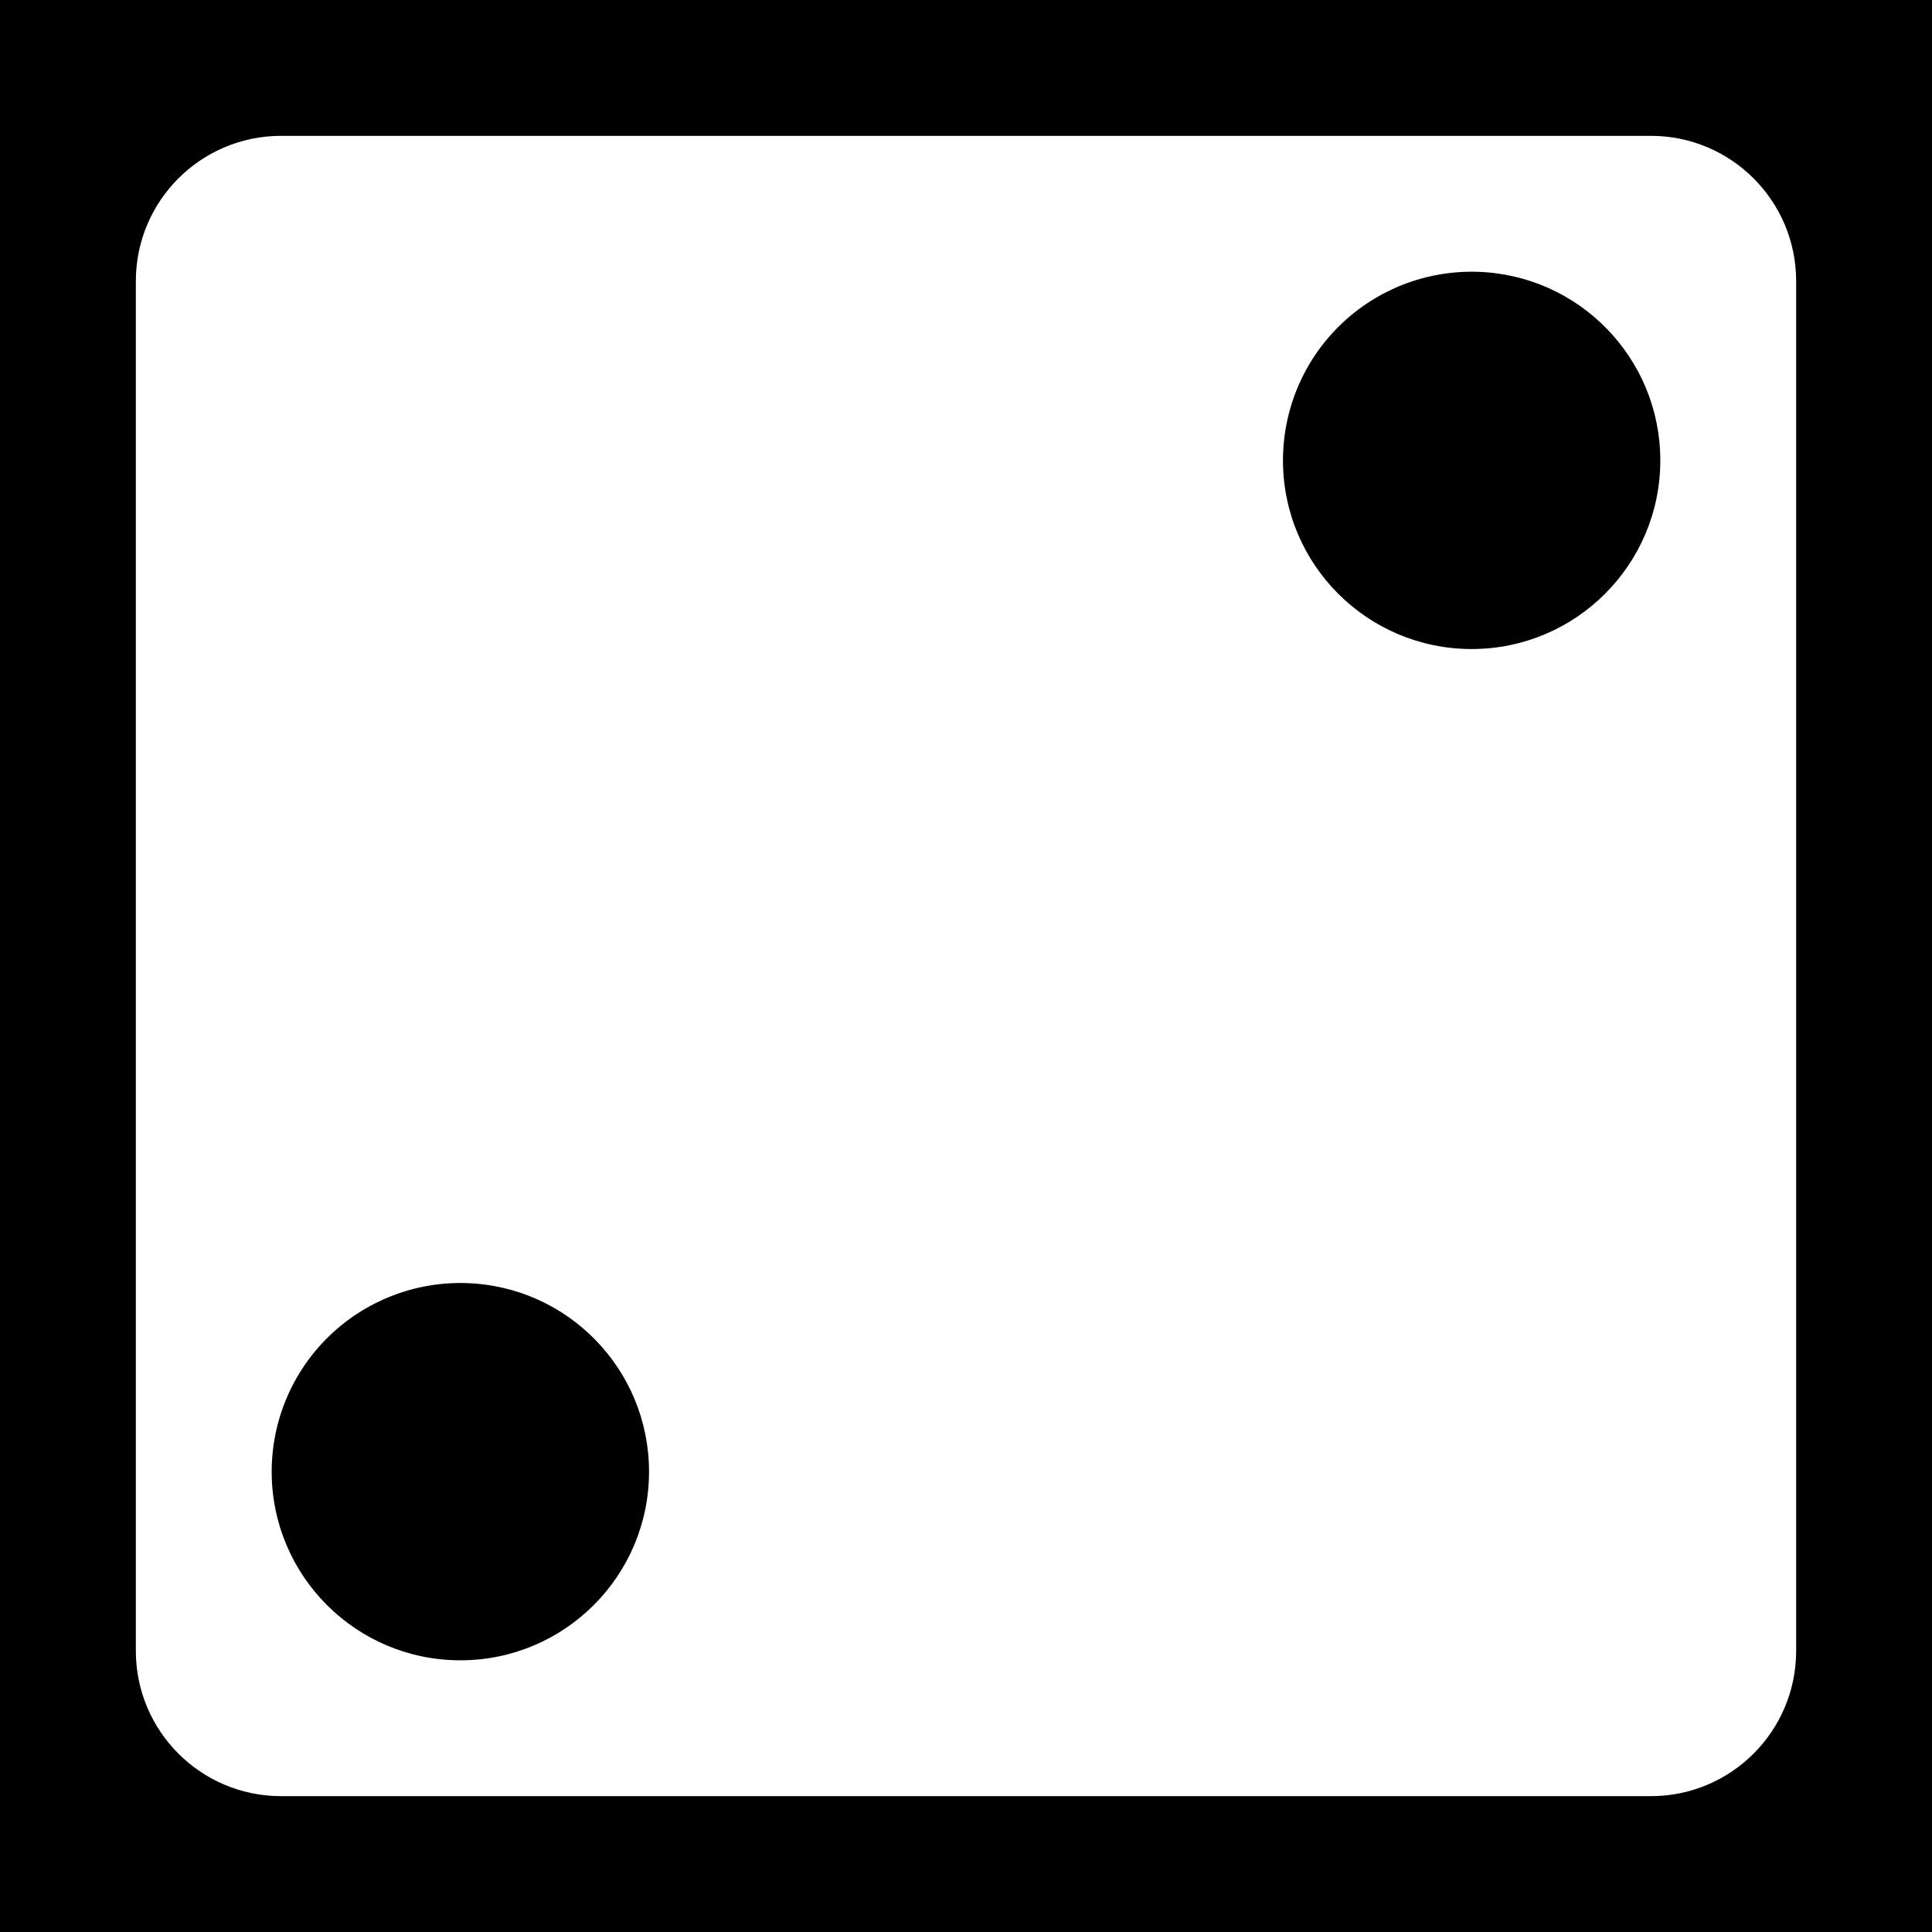
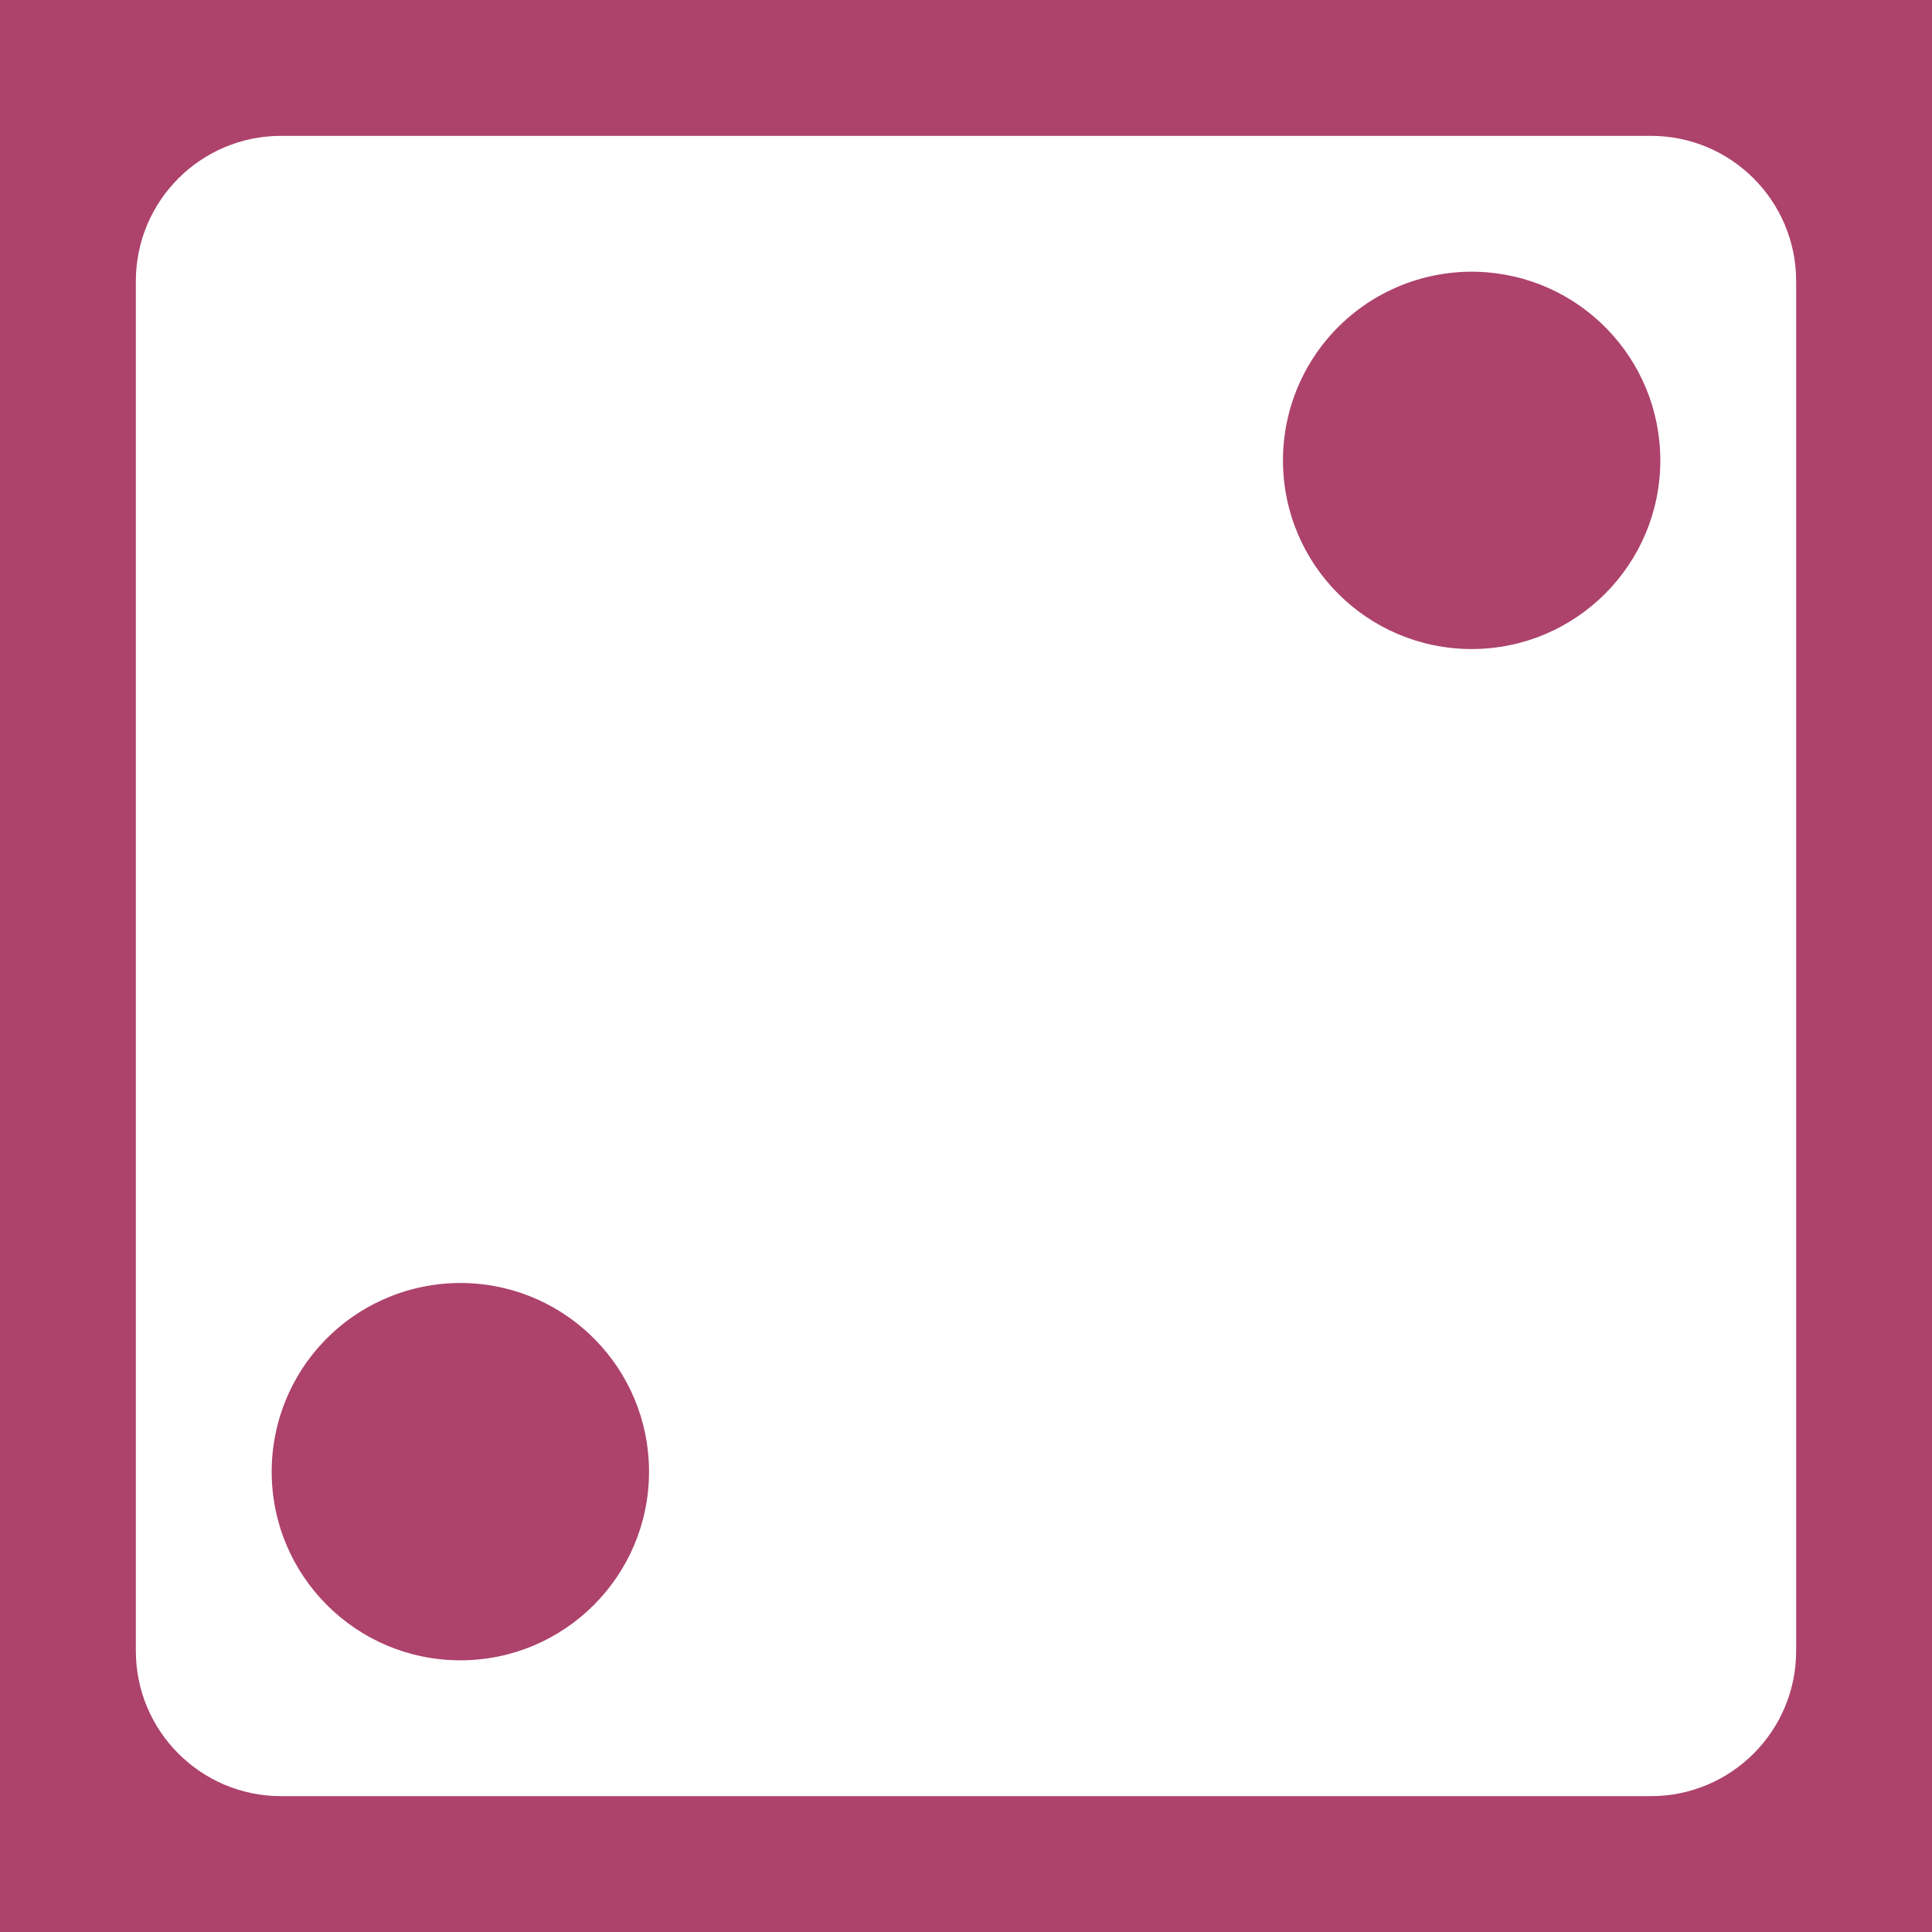
<svg xmlns="http://www.w3.org/2000/svg" viewBox="0 0 512 512" style="height: 512px; width: 512px;">
-   <path d="M0 0h512v512H0z" fill="#000" fill-opacity="1" />
+   <path d="M0 0h512v512H0z" fill="#ad426b" fill-opacity="1" />
  <g class="" transform="translate(0,0)" style="">
    <path d="M74.5 36A38.5 38.5 0 0 0 36 74.5v363A38.5 38.5 0 0 0 74.5 476h363a38.5 38.5 0 0 0 38.5-38.5v-363A38.5 38.5 0 0 0 437.5 36h-363zm316.97 36.03A50 50 0 0 1 440 122a50 50 0 0 1-100 0 50 50 0 0 1 51.47-49.97zm-268 268A50 50 0 0 1 172 390a50 50 0 0 1-100 0 50 50 0 0 1 51.47-49.97z" fill="#fff" fill-opacity="1" />
  </g>
</svg>
